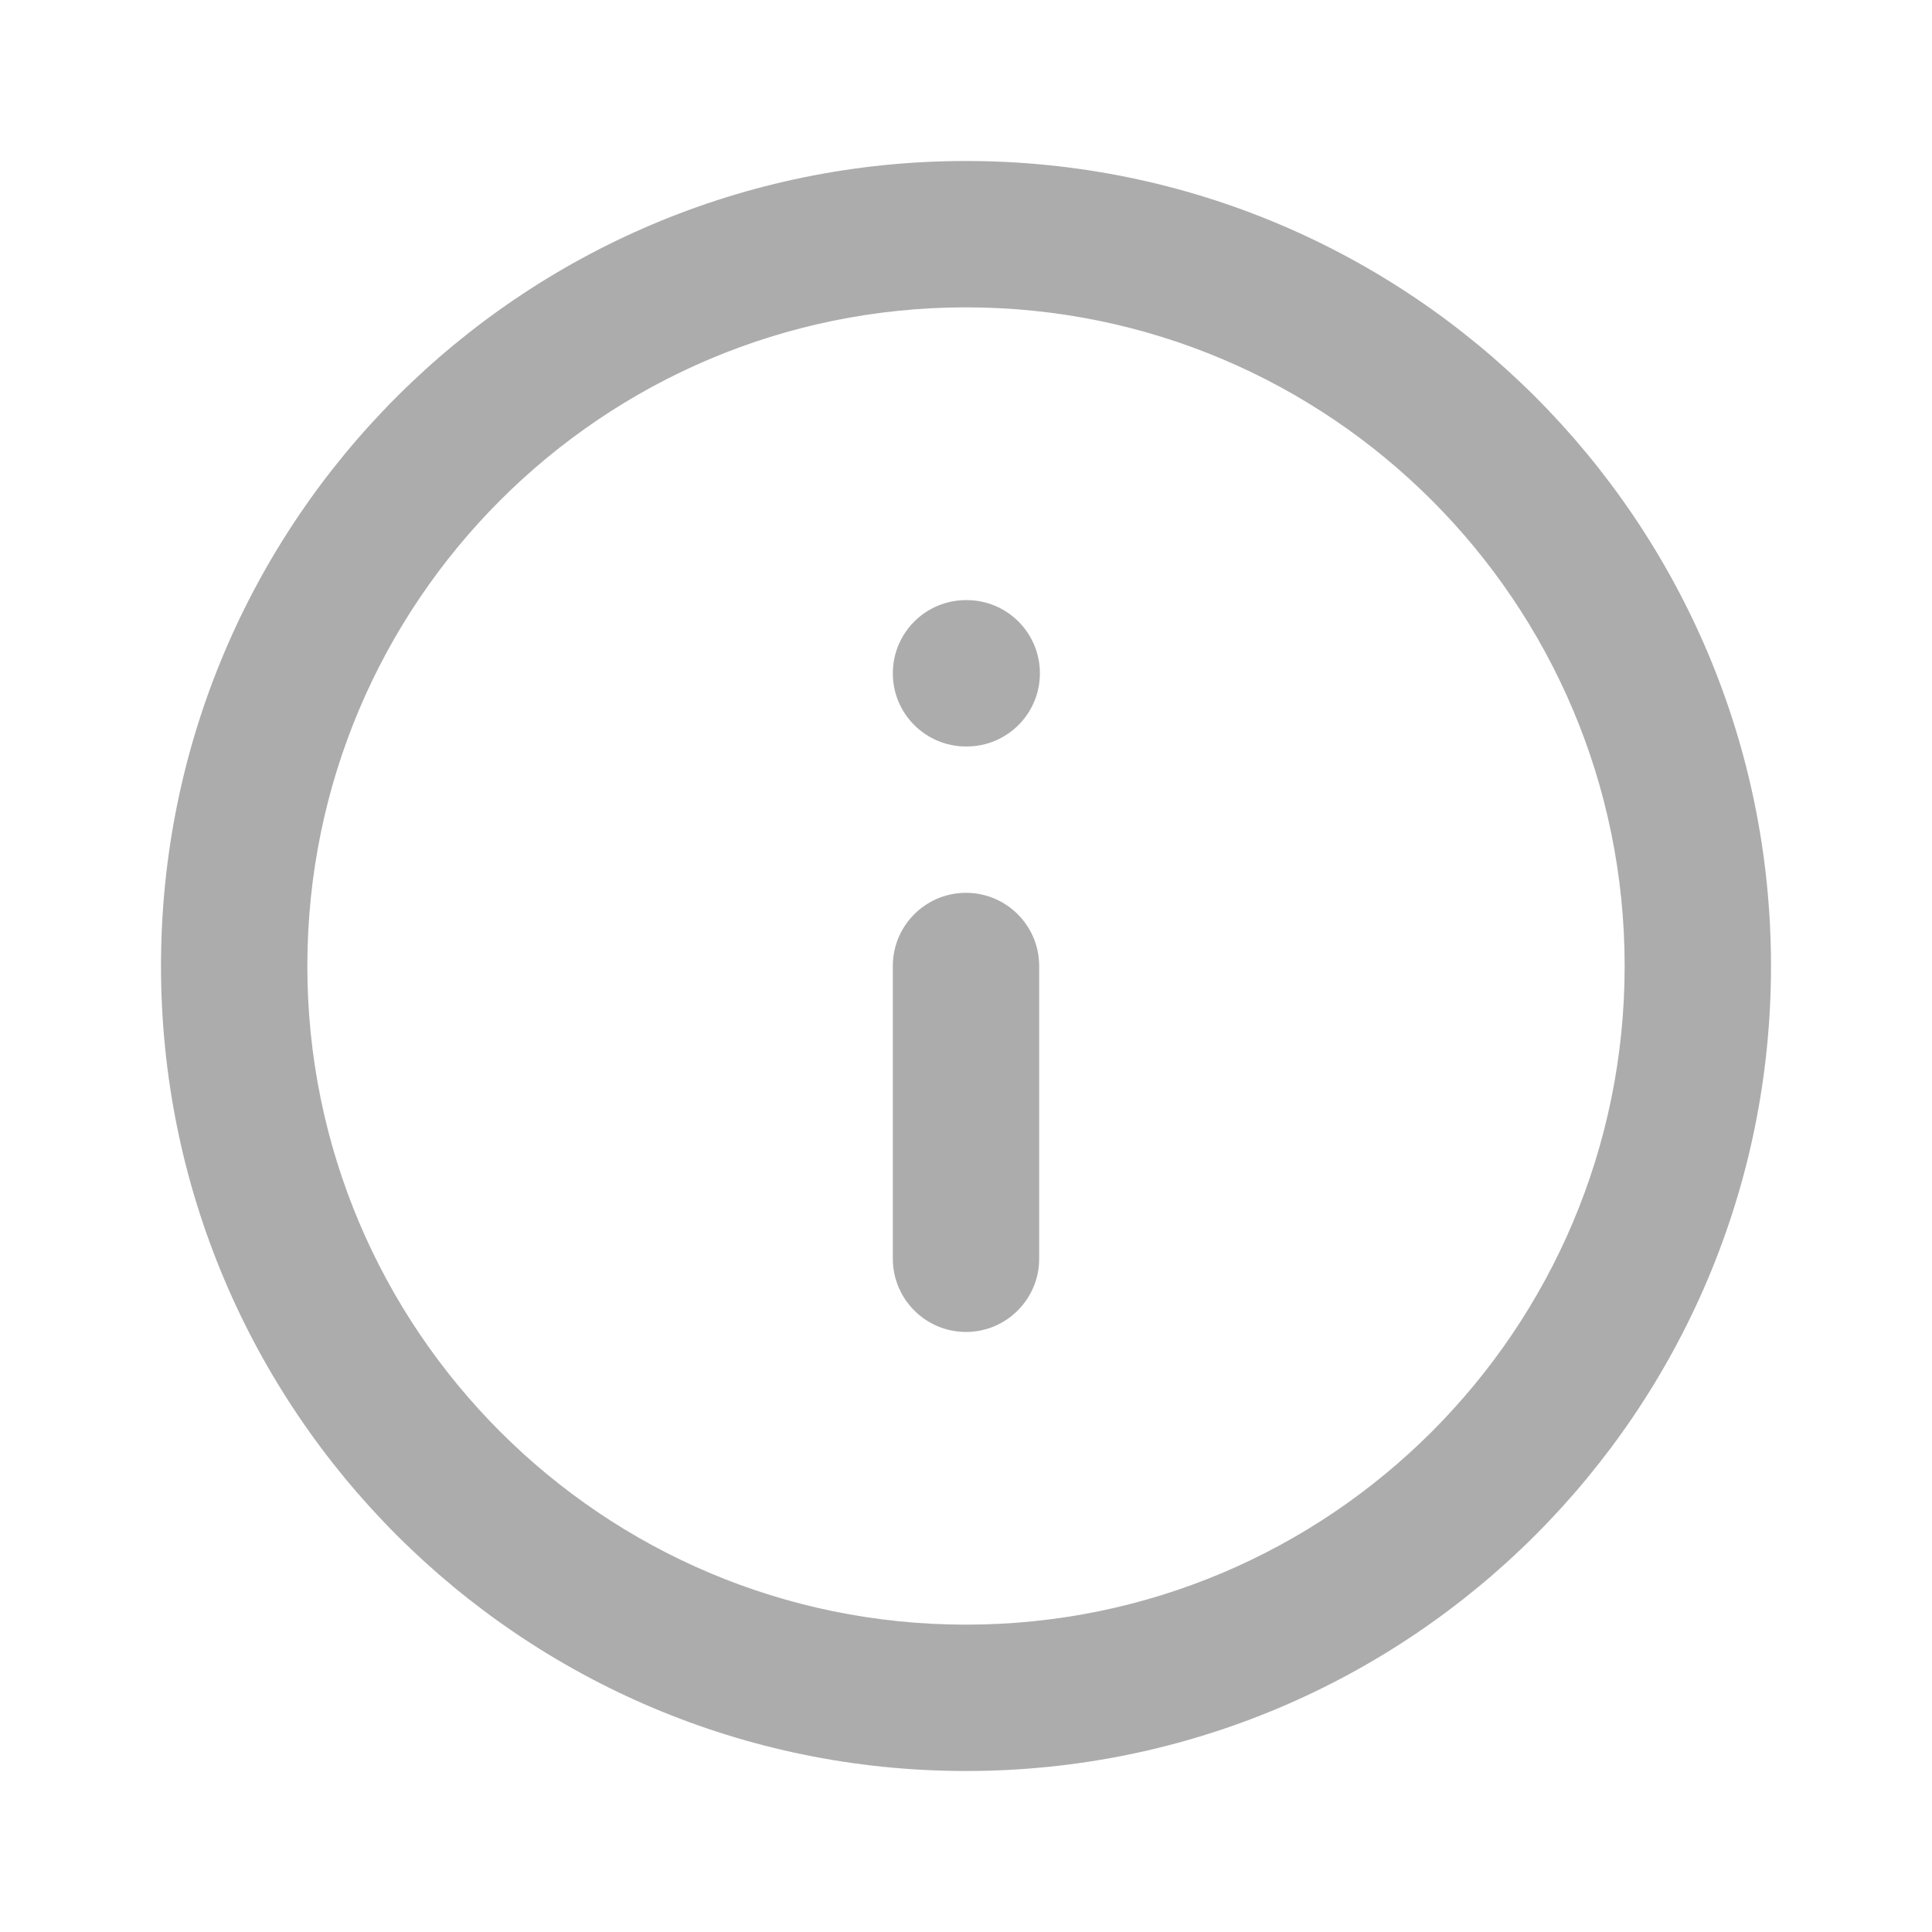
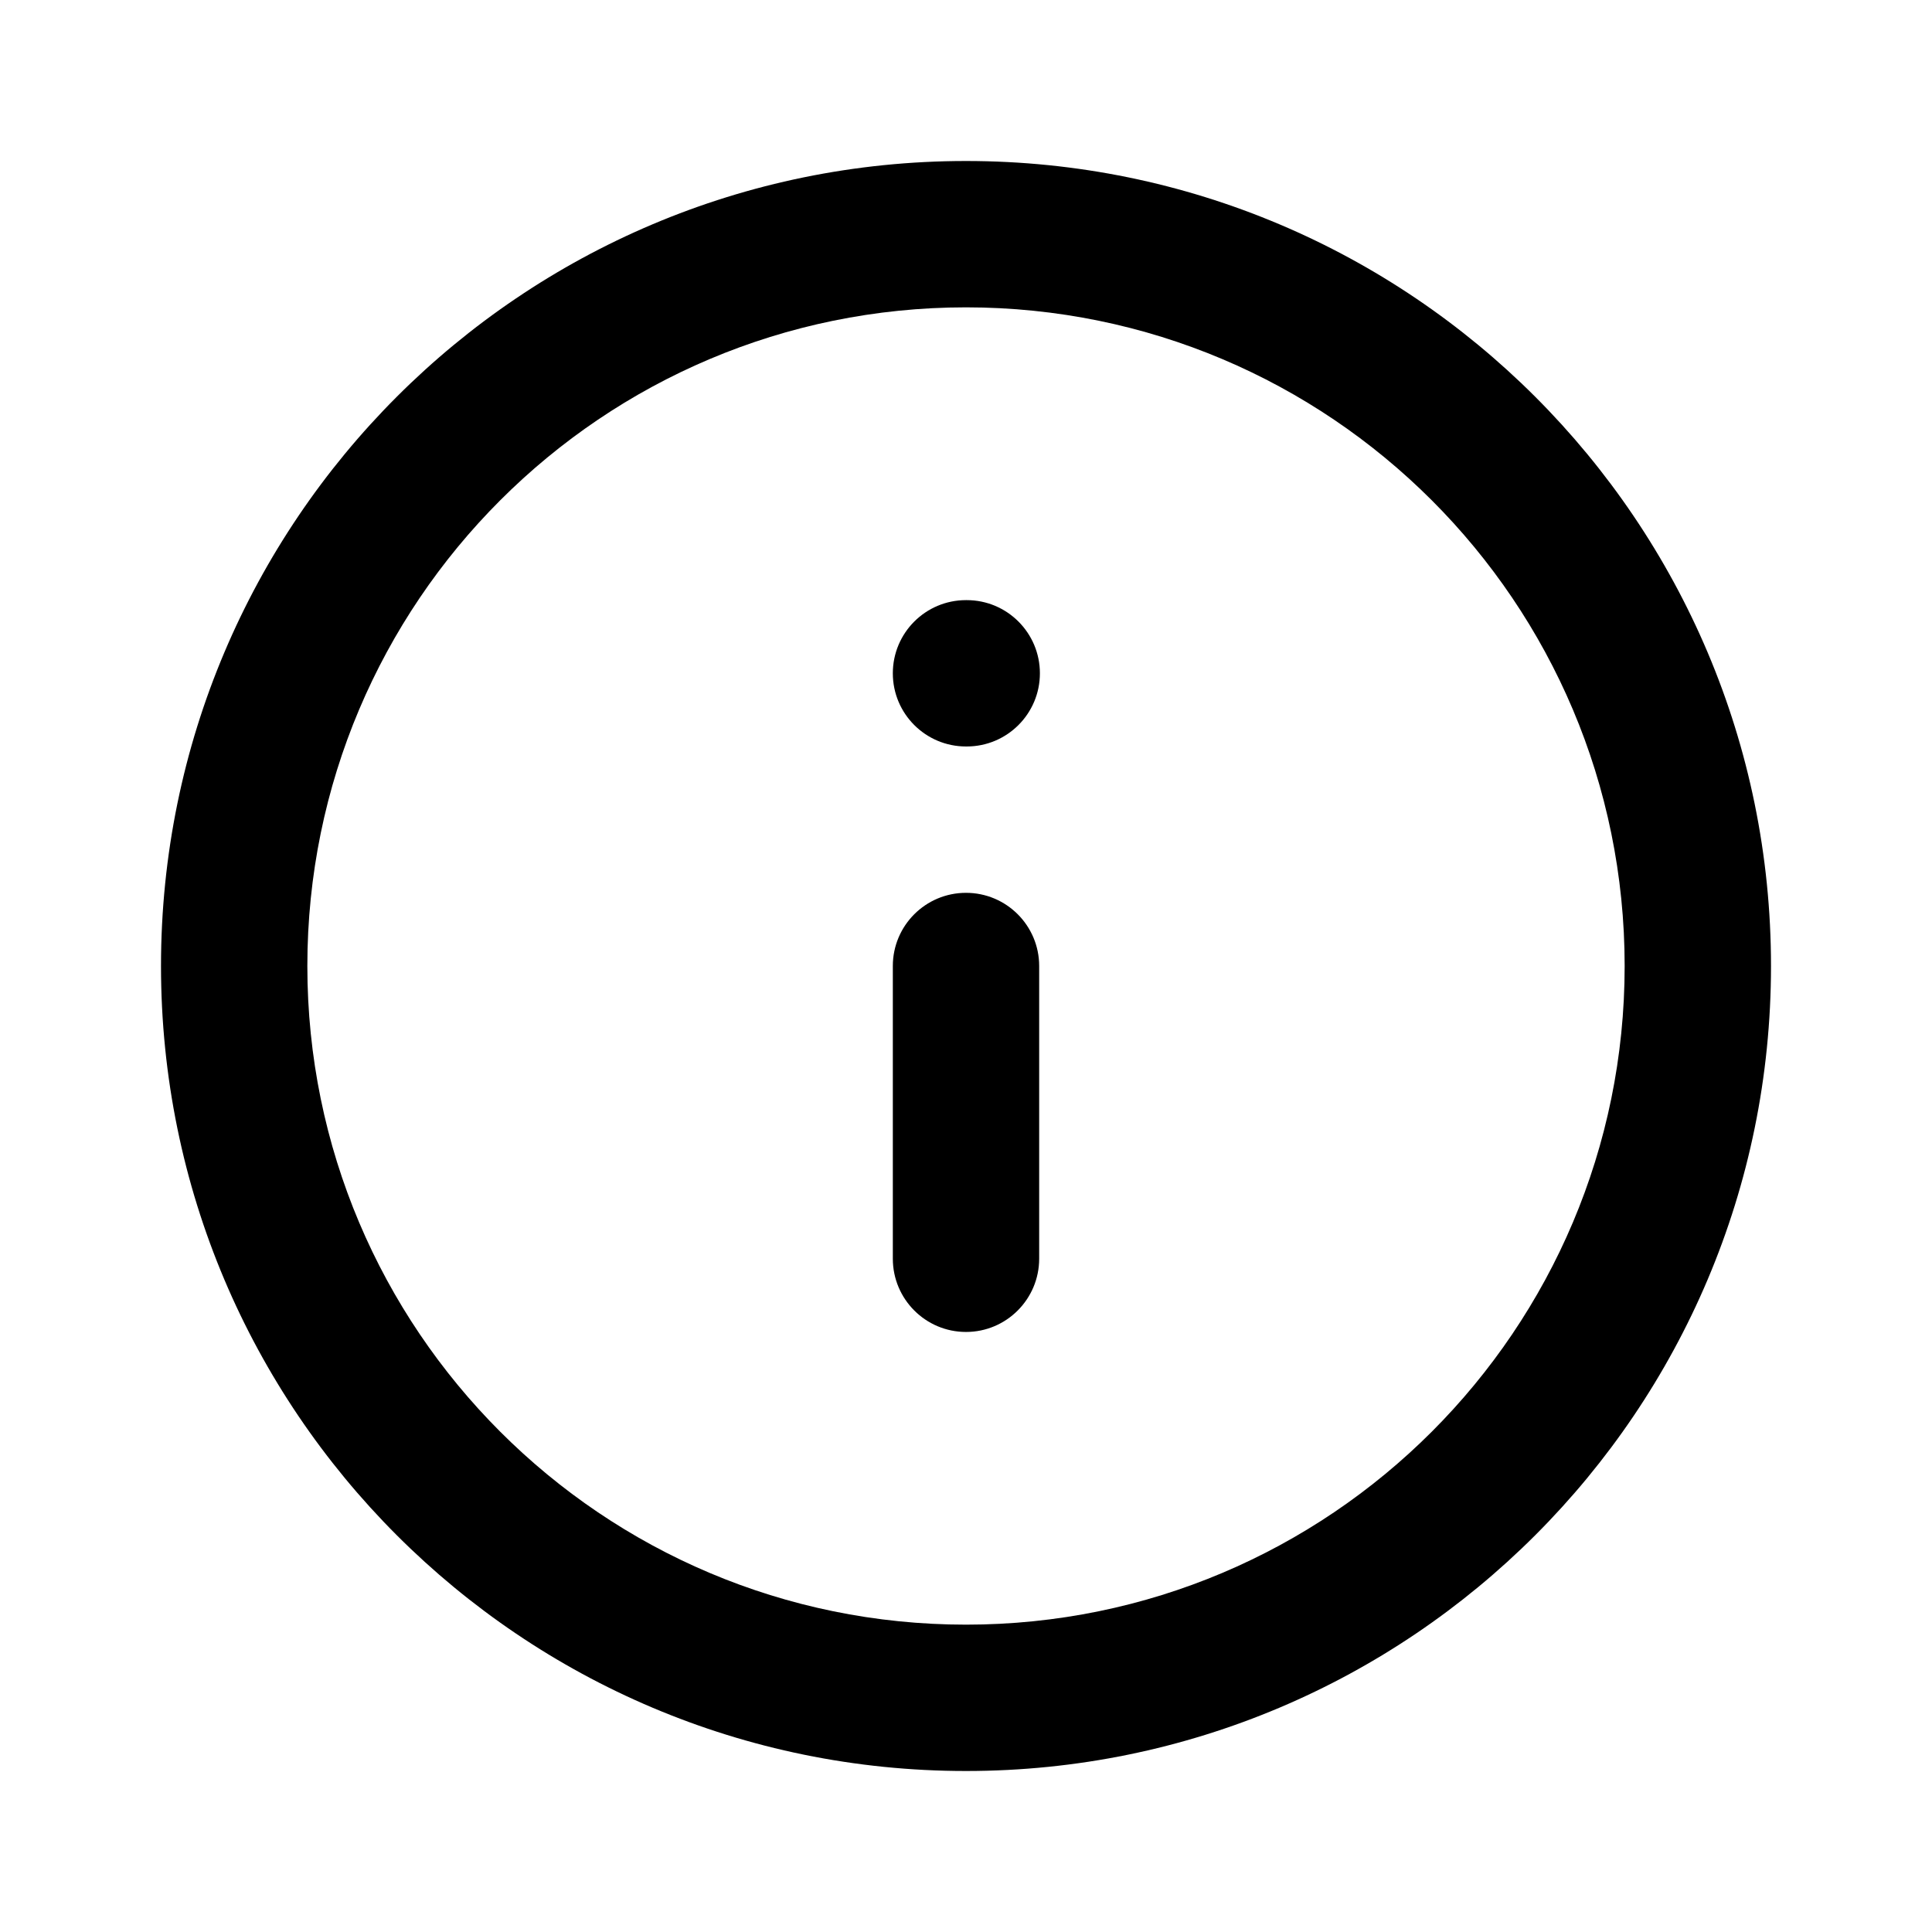
<svg xmlns="http://www.w3.org/2000/svg" width="24" height="24" viewBox="0 0 24 24" fill="none">
-   <path fill-rule="evenodd" clip-rule="evenodd" d="M12 3.818C7.481 3.818 3.818 7.481 3.818 12C3.818 16.519 7.481 20.182 12 20.182C16.519 20.182 20.182 16.519 20.182 12C20.182 7.481 16.519 3.818 12 3.818ZM2 12C2 6.477 6.477 2 12 2C17.523 2 22 6.477 22 12C22 17.523 17.523 22 12 22C6.477 22 2 17.523 2 12ZM11.091 8.364C11.091 7.862 11.498 7.455 12 7.455H12.009C12.511 7.455 12.918 7.862 12.918 8.364C12.918 8.866 12.511 9.273 12.009 9.273H12C11.498 9.273 11.091 8.866 11.091 8.364ZM12 11.091C12.502 11.091 12.909 11.498 12.909 12V15.636C12.909 16.138 12.502 16.546 12 16.546C11.498 16.546 11.091 16.138 11.091 15.636V12C11.091 11.498 11.498 11.091 12 11.091Z" fill="#ACACAC" />
+   <path fill-rule="evenodd" clip-rule="evenodd" d="M12 3.818C7.481 3.818 3.818 7.481 3.818 12C3.818 16.519 7.481 20.182 12 20.182C16.519 20.182 20.182 16.519 20.182 12C20.182 7.481 16.519 3.818 12 3.818ZM2 12C2 6.477 6.477 2 12 2C17.523 2 22 6.477 22 12C22 17.523 17.523 22 12 22C6.477 22 2 17.523 2 12ZM11.091 8.364C11.091 7.862 11.498 7.455 12 7.455H12.009C12.511 7.455 12.918 7.862 12.918 8.364C12.918 8.866 12.511 9.273 12.009 9.273H12C11.498 9.273 11.091 8.866 11.091 8.364ZM12 11.091C12.502 11.091 12.909 11.498 12.909 12V15.636C12.909 16.138 12.502 16.546 12 16.546C11.498 16.546 11.091 16.138 11.091 15.636V12C11.091 11.498 11.498 11.091 12 11.091Z" fill="currentColor" />
</svg>
